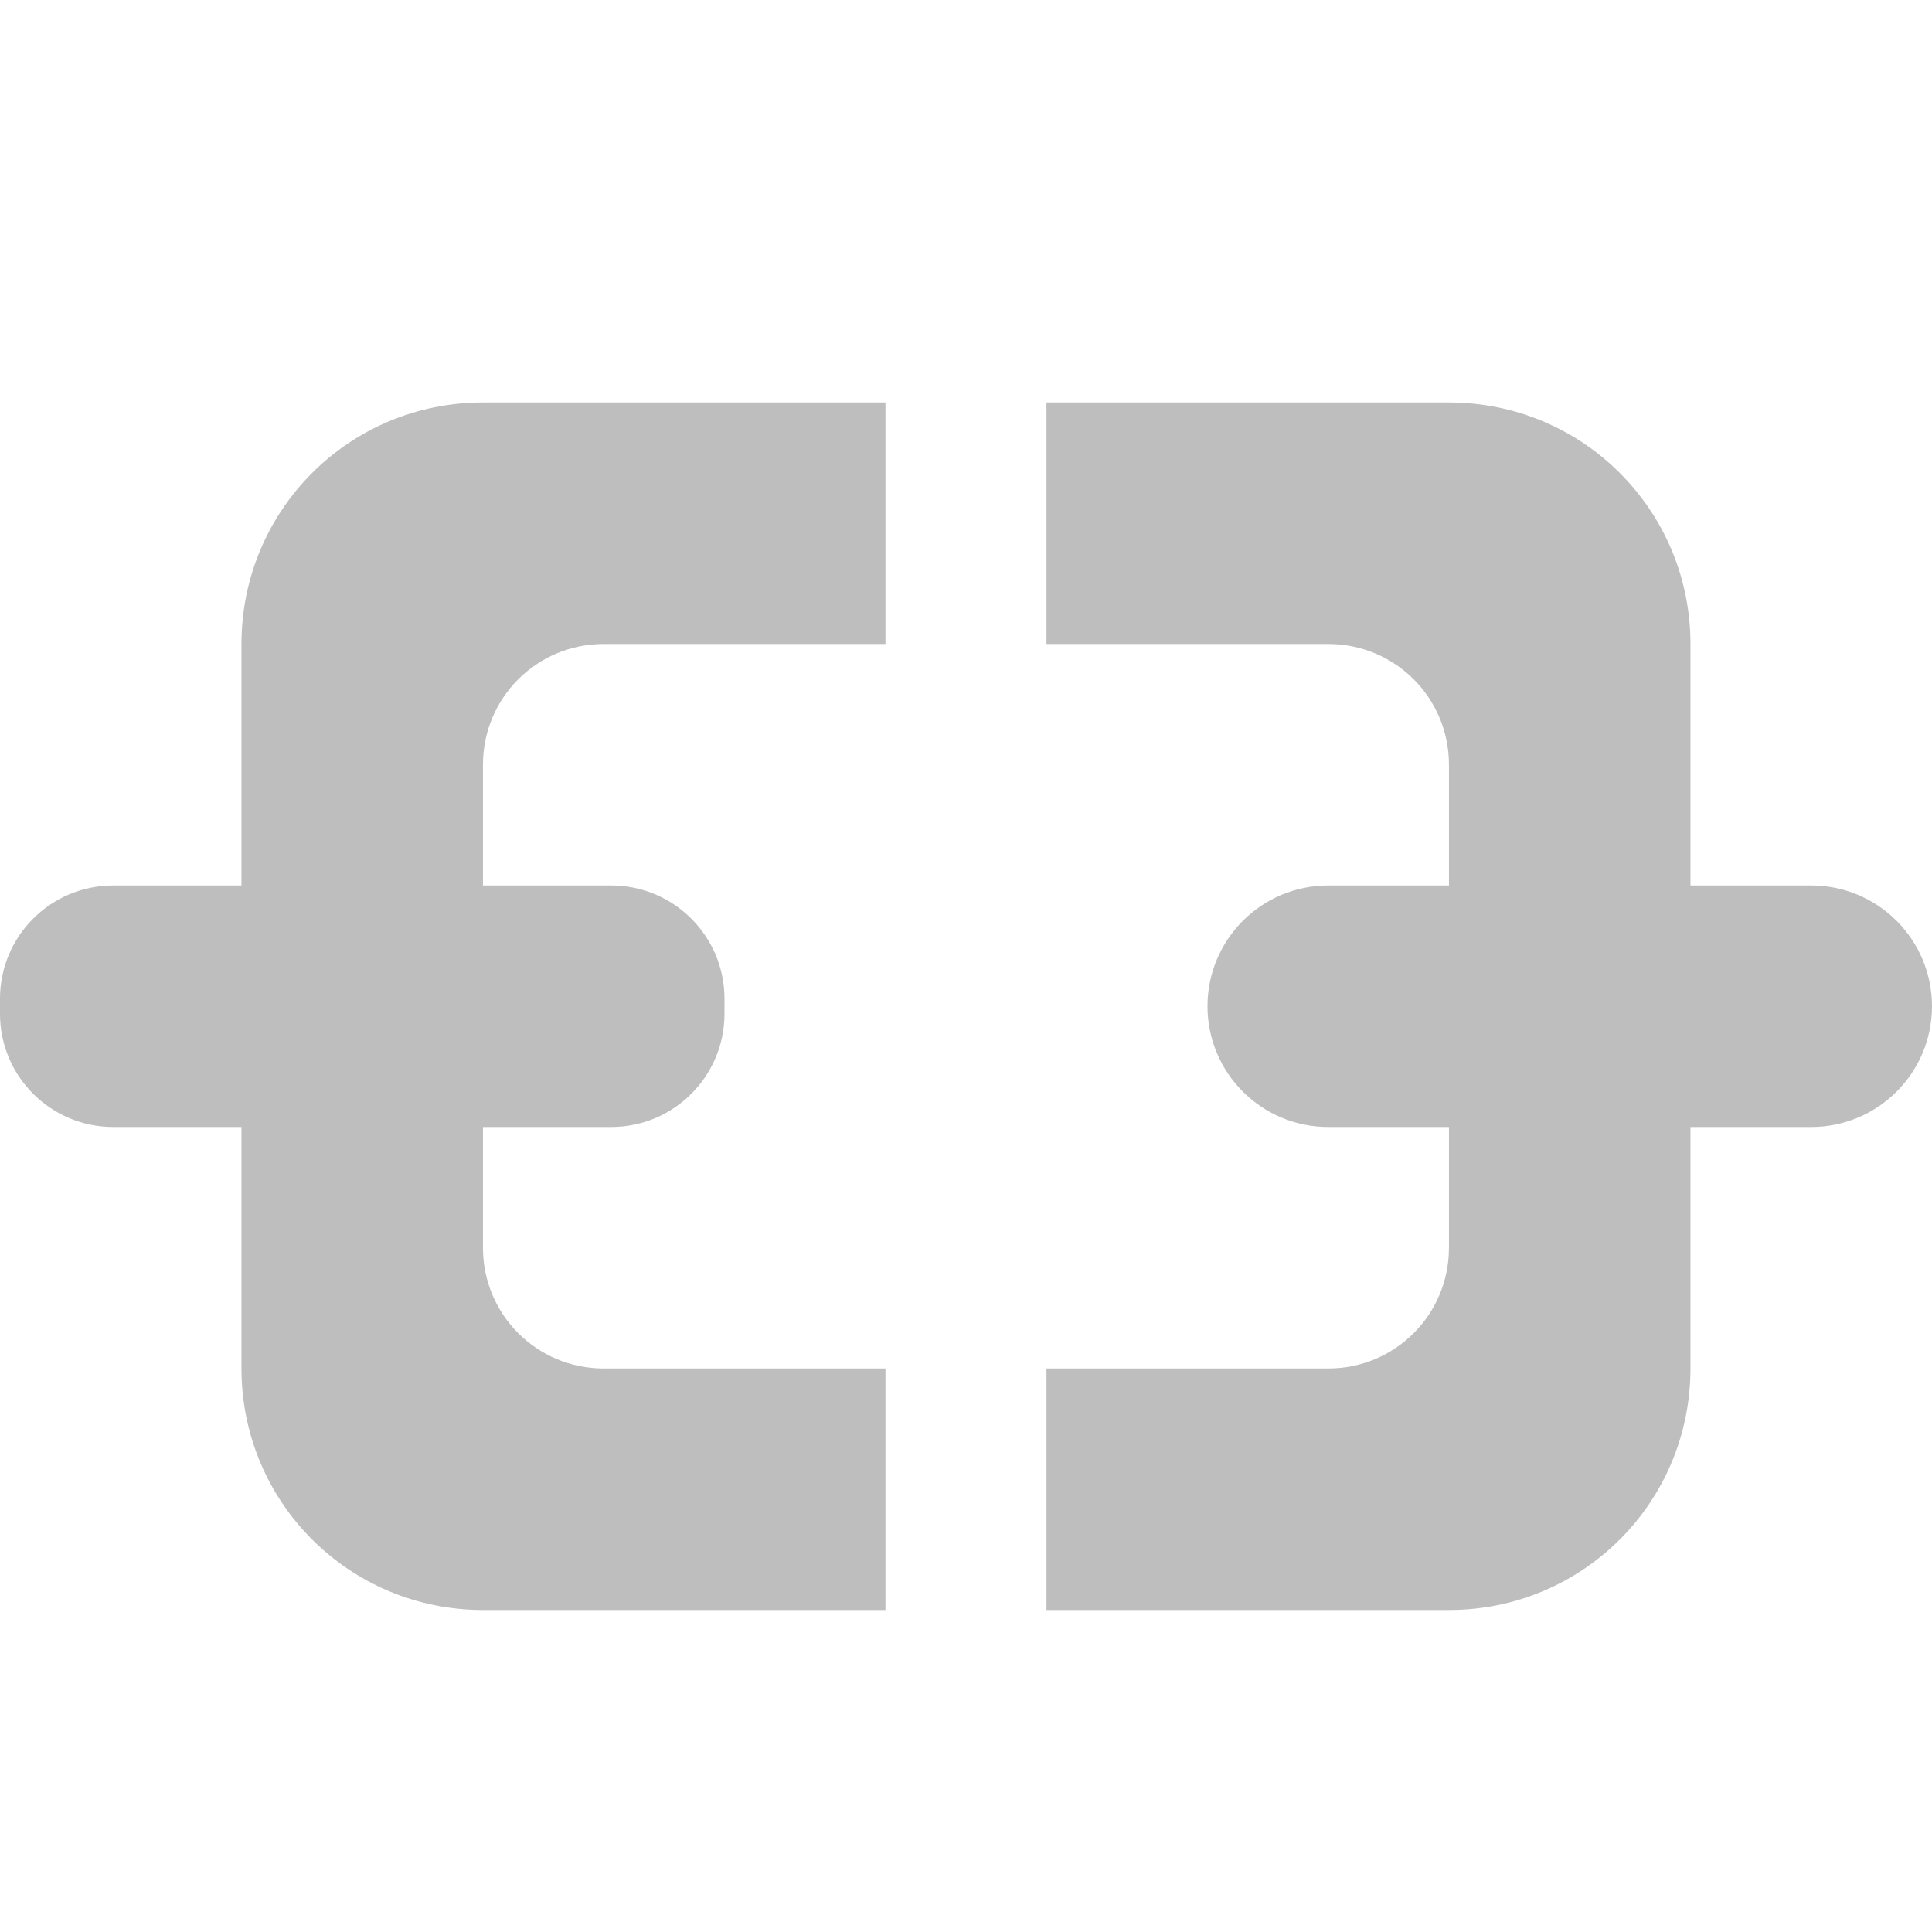
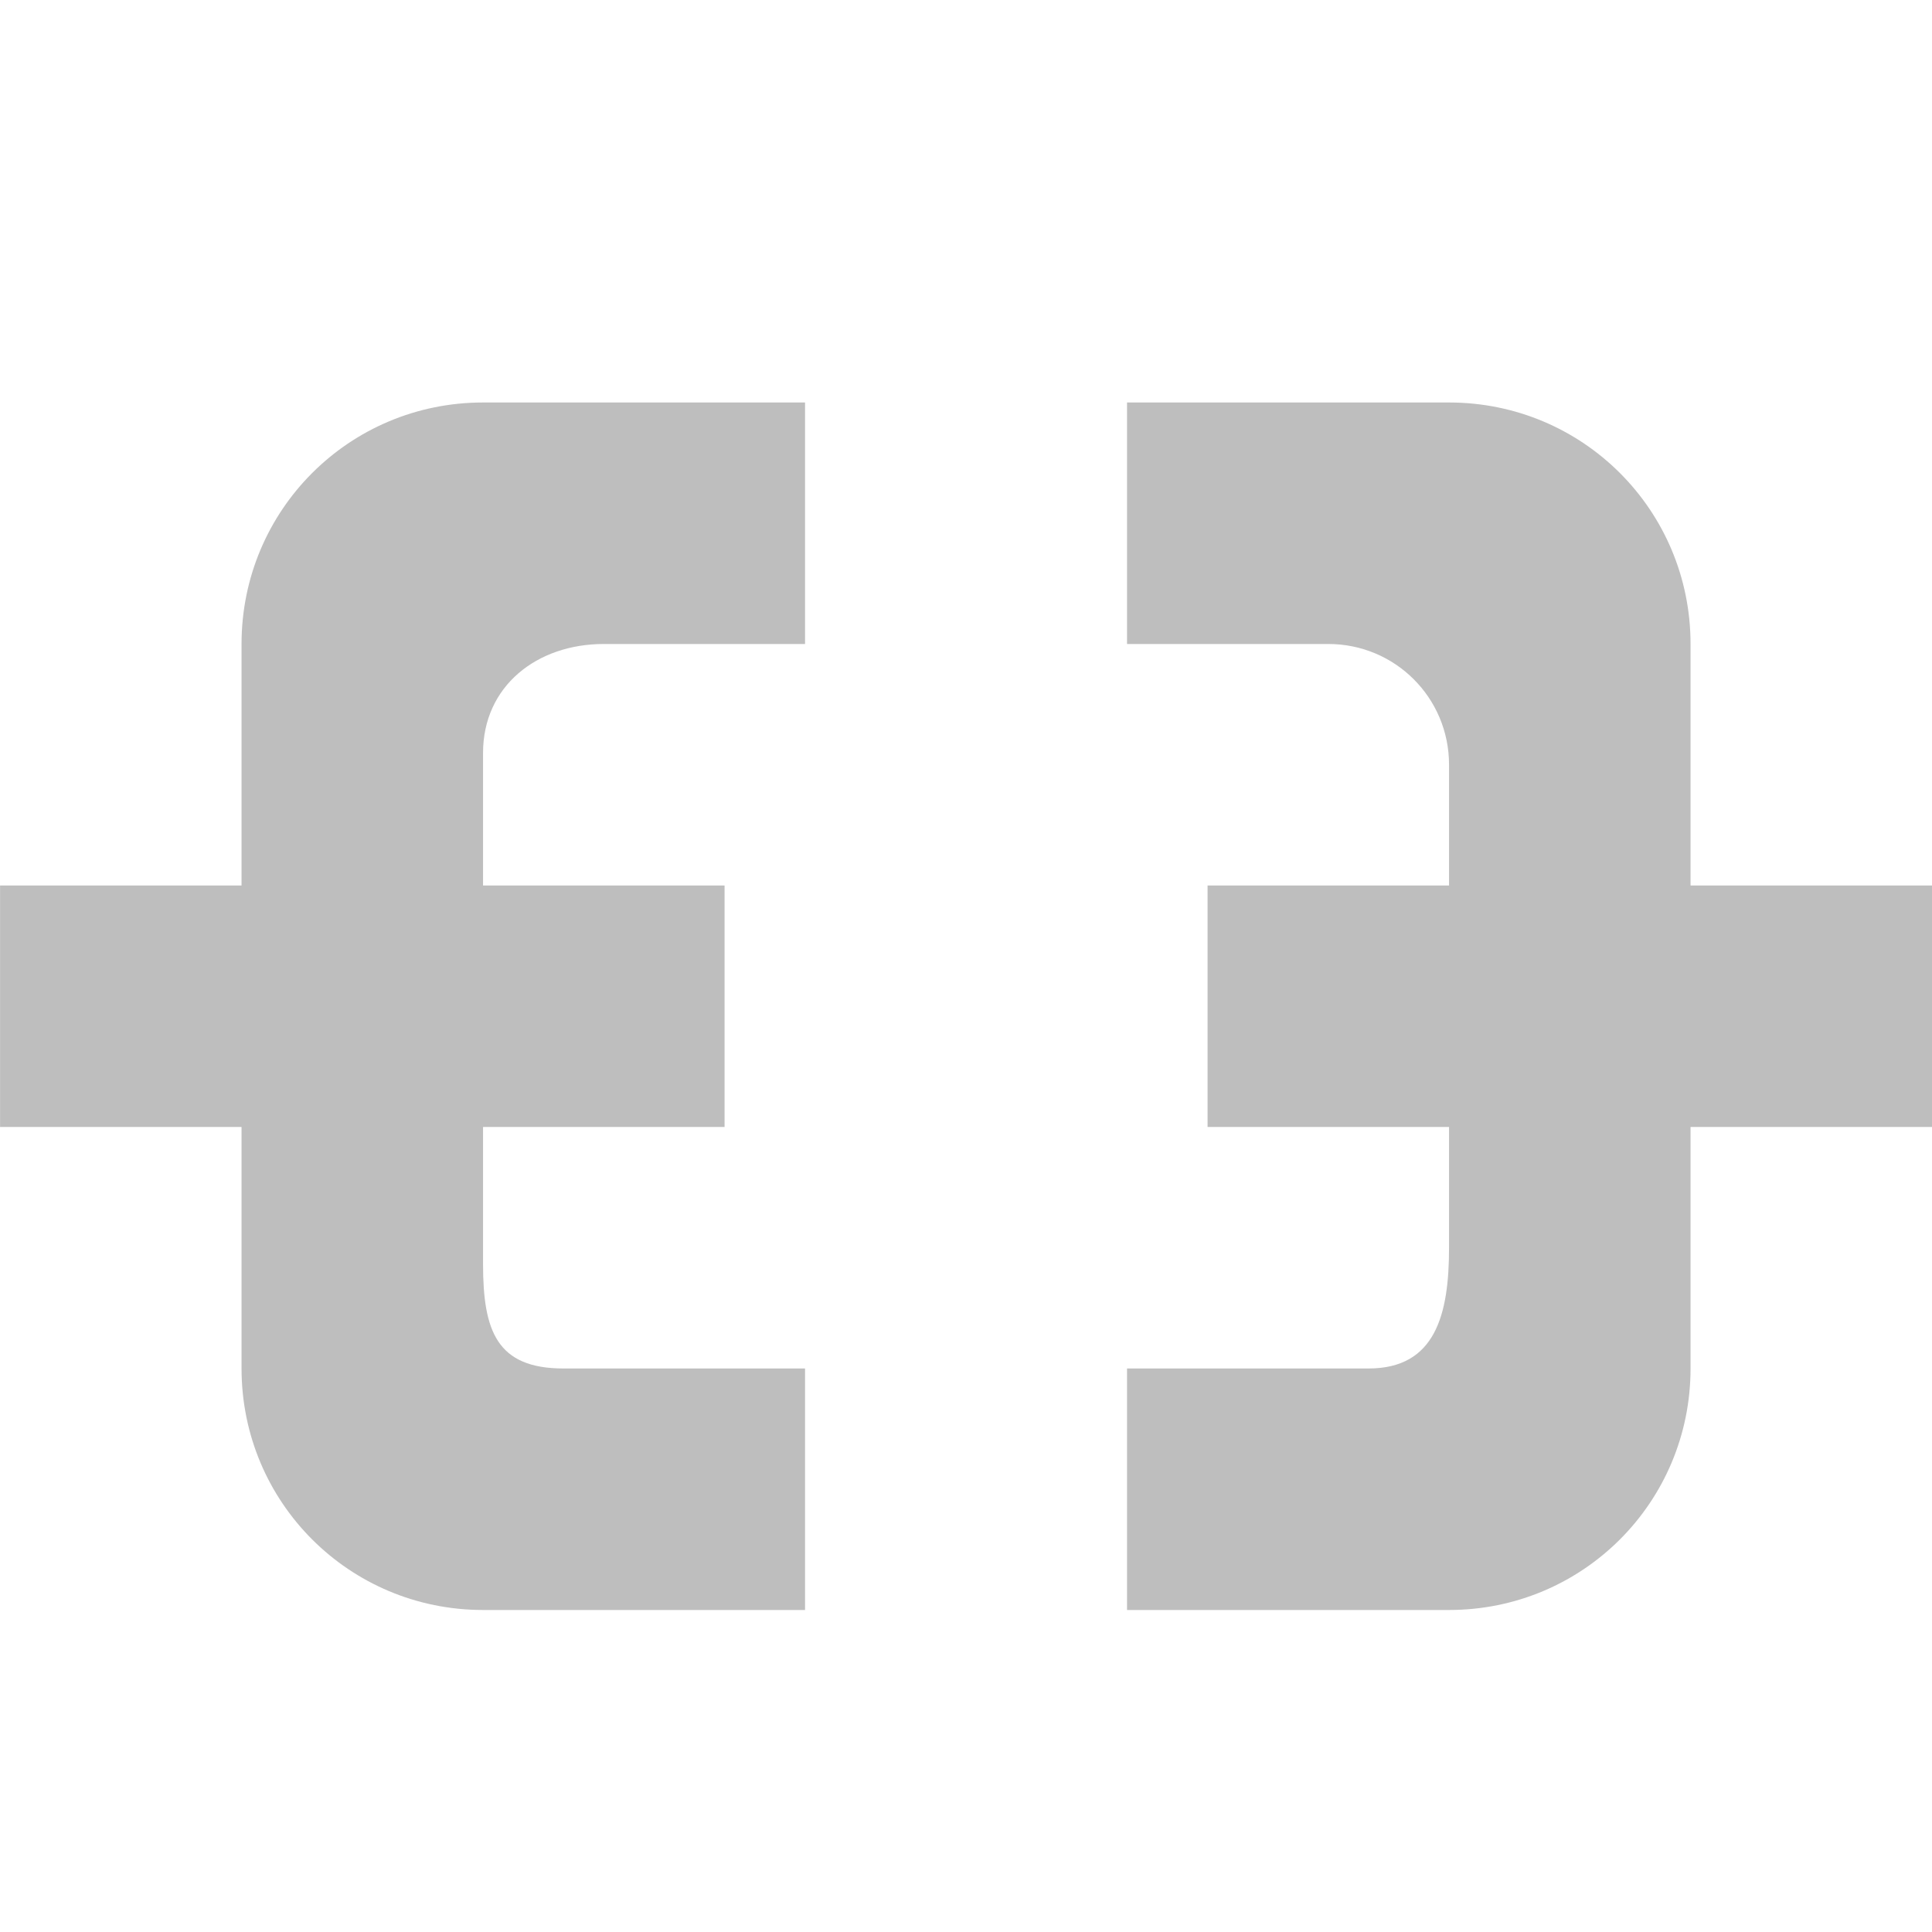
<svg xmlns="http://www.w3.org/2000/svg" xmlns:ns1="http://www.openswatchbook.org/uri/2009/osb" xmlns:xlink="http://www.w3.org/1999/xlink" viewBox="0 0 24 24" id="svg7384" height="24" width="24" version="1.1">
  <defs id="defs7386">
    <linearGradient ns1:paint="solid" id="linearGradient8074">
      <stop id="stop8072" offset="0" style="stop-color:#be00be;stop-opacity:1;" />
    </linearGradient>
    <linearGradient ns1:paint="solid" id="linearGradient7561">
      <stop id="stop7558" offset="0" style="stop-color:#a5a5a5;stop-opacity:1;" />
    </linearGradient>
    <linearGradient ns1:paint="solid" id="linearGradient7548">
      <stop id="stop7546" offset="0" style="stop-color:#ebebeb;stop-opacity:1;" />
    </linearGradient>
    <linearGradient ns1:paint="solid" id="linearGradient7542">
      <stop id="stop7538" offset="0" style="stop-color:#c9c9c9;stop-opacity:1;" />
    </linearGradient>
    <linearGradient gradientTransform="matrix(0,-735328.32,170712.69,0,2464326300,577972450)" ns1:paint="solid" id="linearGradient19282">
      <stop id="stop19284" offset="0" style="stop-color:#b4b4b4;stop-opacity:1;" />
    </linearGradient>
    <linearGradient gradientTransform="matrix(0.3468259,0,0,0.3062089,-154.3521,-275.3237)" ns1:paint="solid" id="linearGradient19282-4">
      <stop id="stop19284-0" offset="0" style="stop-color:#bebebe;stop-opacity:1;" />
    </linearGradient>
    <linearGradient gradientTransform="translate(-92.56301,1002.193)" gradientUnits="userSpaceOnUse" y2="12" x2="19" y1="12" x1="4" id="linearGradient9926" xlink:href="#linearGradient19282-4" />
    <linearGradient gradientTransform="translate(61.70869,668.1287)" gradientUnits="userSpaceOnUse" y2="-64" x2="-626" y1="-64" x1="-628" id="linearGradient9932" xlink:href="#linearGradient19282-4" />
    <linearGradient gradientTransform="translate(61.70869,668.1287)" gradientUnits="userSpaceOnUse" y2="-74" x2="-626" y1="-74" x1="-628" id="linearGradient9938" xlink:href="#linearGradient19282-4" />
+     <linearGradient xlink:href="#linearGradient19282-4" id="linearGradient9932-5" x1="-628" y1="-64" x2="-626" y2="-64" gradientUnits="userSpaceOnUse" />
+     <linearGradient xlink:href="#linearGradient19282-4" id="linearGradient9938-8" x1="-628" y1="-74" x2="-626" y2="-74" gradientUnits="userSpaceOnUse" />
+     <linearGradient xlink:href="#linearGradient19282-4" id="linearGradient9926-9" x1="4" y1="12" x2="19" y2="12" gradientUnits="userSpaceOnUse" />
  </defs>
-   <g transform="translate(-544.3817,74.46823)" style="display:inline" id="stock">
-     <g transform="matrix(0,-1,1,0,-483.9805,-50.46825)" id="gimp-hchain-broken">
-       <rect style="opacity:0;fill:#bebebe;fill-opacity:1;stroke:none;stroke-width:1;stroke-miterlimit:4;stroke-dasharray:none;stroke-opacity:1;paint-order:stroke fill markers" id="rect4380" width="24" height="24" x="-1052.362" y="-1.7382812e-05" transform="matrix(0,-1,1,0,0,0)" />
-       <g transform="matrix(0,-1.5,1.5,0,-928.9998,1143.862)" style="display:inline" id="g6797">
-         <rect style="fill:url(#linearGradient9932);fill-opacity:1;stroke:none" id="rect6775-6" width="2" height="6" x="-628" y="-67" transform="matrix(0,-1,-1,0,0,0)" rx="1" ry="1" />
-         <rect style="fill:url(#linearGradient9938);fill-opacity:1;stroke:none" id="rect6777-6" width="2" height="6" x="-628" y="-77" transform="matrix(0,-1,-1,0,0,0)" rx="0.938" ry="0.938" />
-         <path style="fill:url(#linearGradient9926);fill-opacity:1;stroke:none;stroke-width:1.5" d="M 7,3 C 5.338,3 4,4.338 4,6 l 0,5 3,0 0,-3.5 C 7,6.669 7.669,6 8.5,6 l 6,0 C 15.331,6 16,6.669 16,7.5 l 0,3.5 3,0 0,-5 C 19,4.338 17.662,3 16,3 Z m -3,10 0,5 c 0,1.662 1.338,3 3,3 l 9,0 c 1.662,0 3,-1.338 3,-3 l 0,-5 -3,0 0,3.5 c 0,0.831 -0.669,1.5 -1.5,1.5 l -6,0 C 7.669,18 7,17.331 7,16.5 L 7,13 Z" transform="matrix(0,0.6666668,-0.6666668,0,77.00021,619.3333)" id="rect6791-3" />
-       </g>
+   <g style="display:inline" id="gimp-hchain-broken-24" transform="matrix(0,-1,1.000875,0,-1029.262,23.99998)">
+     <rect transform="rotate(-90)" y="-1.7382812e-05" x="-1052.341" height="24" width="23.979" id="rect4380-0" style="opacity:0;fill:#bebebe;fill-opacity:1;stroke:none;stroke-width:1;stroke-miterlimit:4;stroke-dasharray:none;stroke-opacity:1;paint-order:stroke fill markers" />
+     <g id="g6797-7" style="display:inline" transform="matrix(0,-1.498688,1.5,0,-928.9998,1143.762)">
+       <rect ry="0" rx="1" transform="matrix(0,-1,-1,0,0,0)" y="-67" x="-628" height="6" width="2" id="rect6775-6-6" style="fill:url(#linearGradient9932-5);fill-opacity:1;stroke:none" />
+       <rect ry="0" rx="0.938" transform="matrix(0,-1,-1,0,0,0)" y="-77" x="-628" height="6" width="2" id="rect6777-6-3" style="fill:url(#linearGradient9938-8);fill-opacity:1;stroke:none" />
+       <path id="rect6791-3-3" transform="matrix(0,0.6666668,-0.6666668,0,77.00021,619.3333)" d="m 7,3 c -1.662,0 -3,1.338 -3,3 v 4 h 3 V 7 c 0,-0.831 0.468,-1 1.299,-1 H 14.646 C 15.477,6 16,6.669 16,7.5 l 5e-6,2.5 h 3 L 19,6 c -2e-6,-1.662 -1.338,-3 -3,-3 z m -3,11 v 4 c 0,1.662 1.338,3 3,3 H 16 C 17.662,21 19,19.662 19,18 l 5e-6,-4 h -3 L 16,16.5 c -2e-6,0.831 -0.669,1.5 -1.5,1.5 h -6 c -0.831,0 -1.5,-0.169 -1.5,-1 v -3 z" style="fill:url(#linearGradient9926-9);fill-opacity:1;stroke:none;stroke-width:1.5" />
    </g>
  </g>
</svg>
